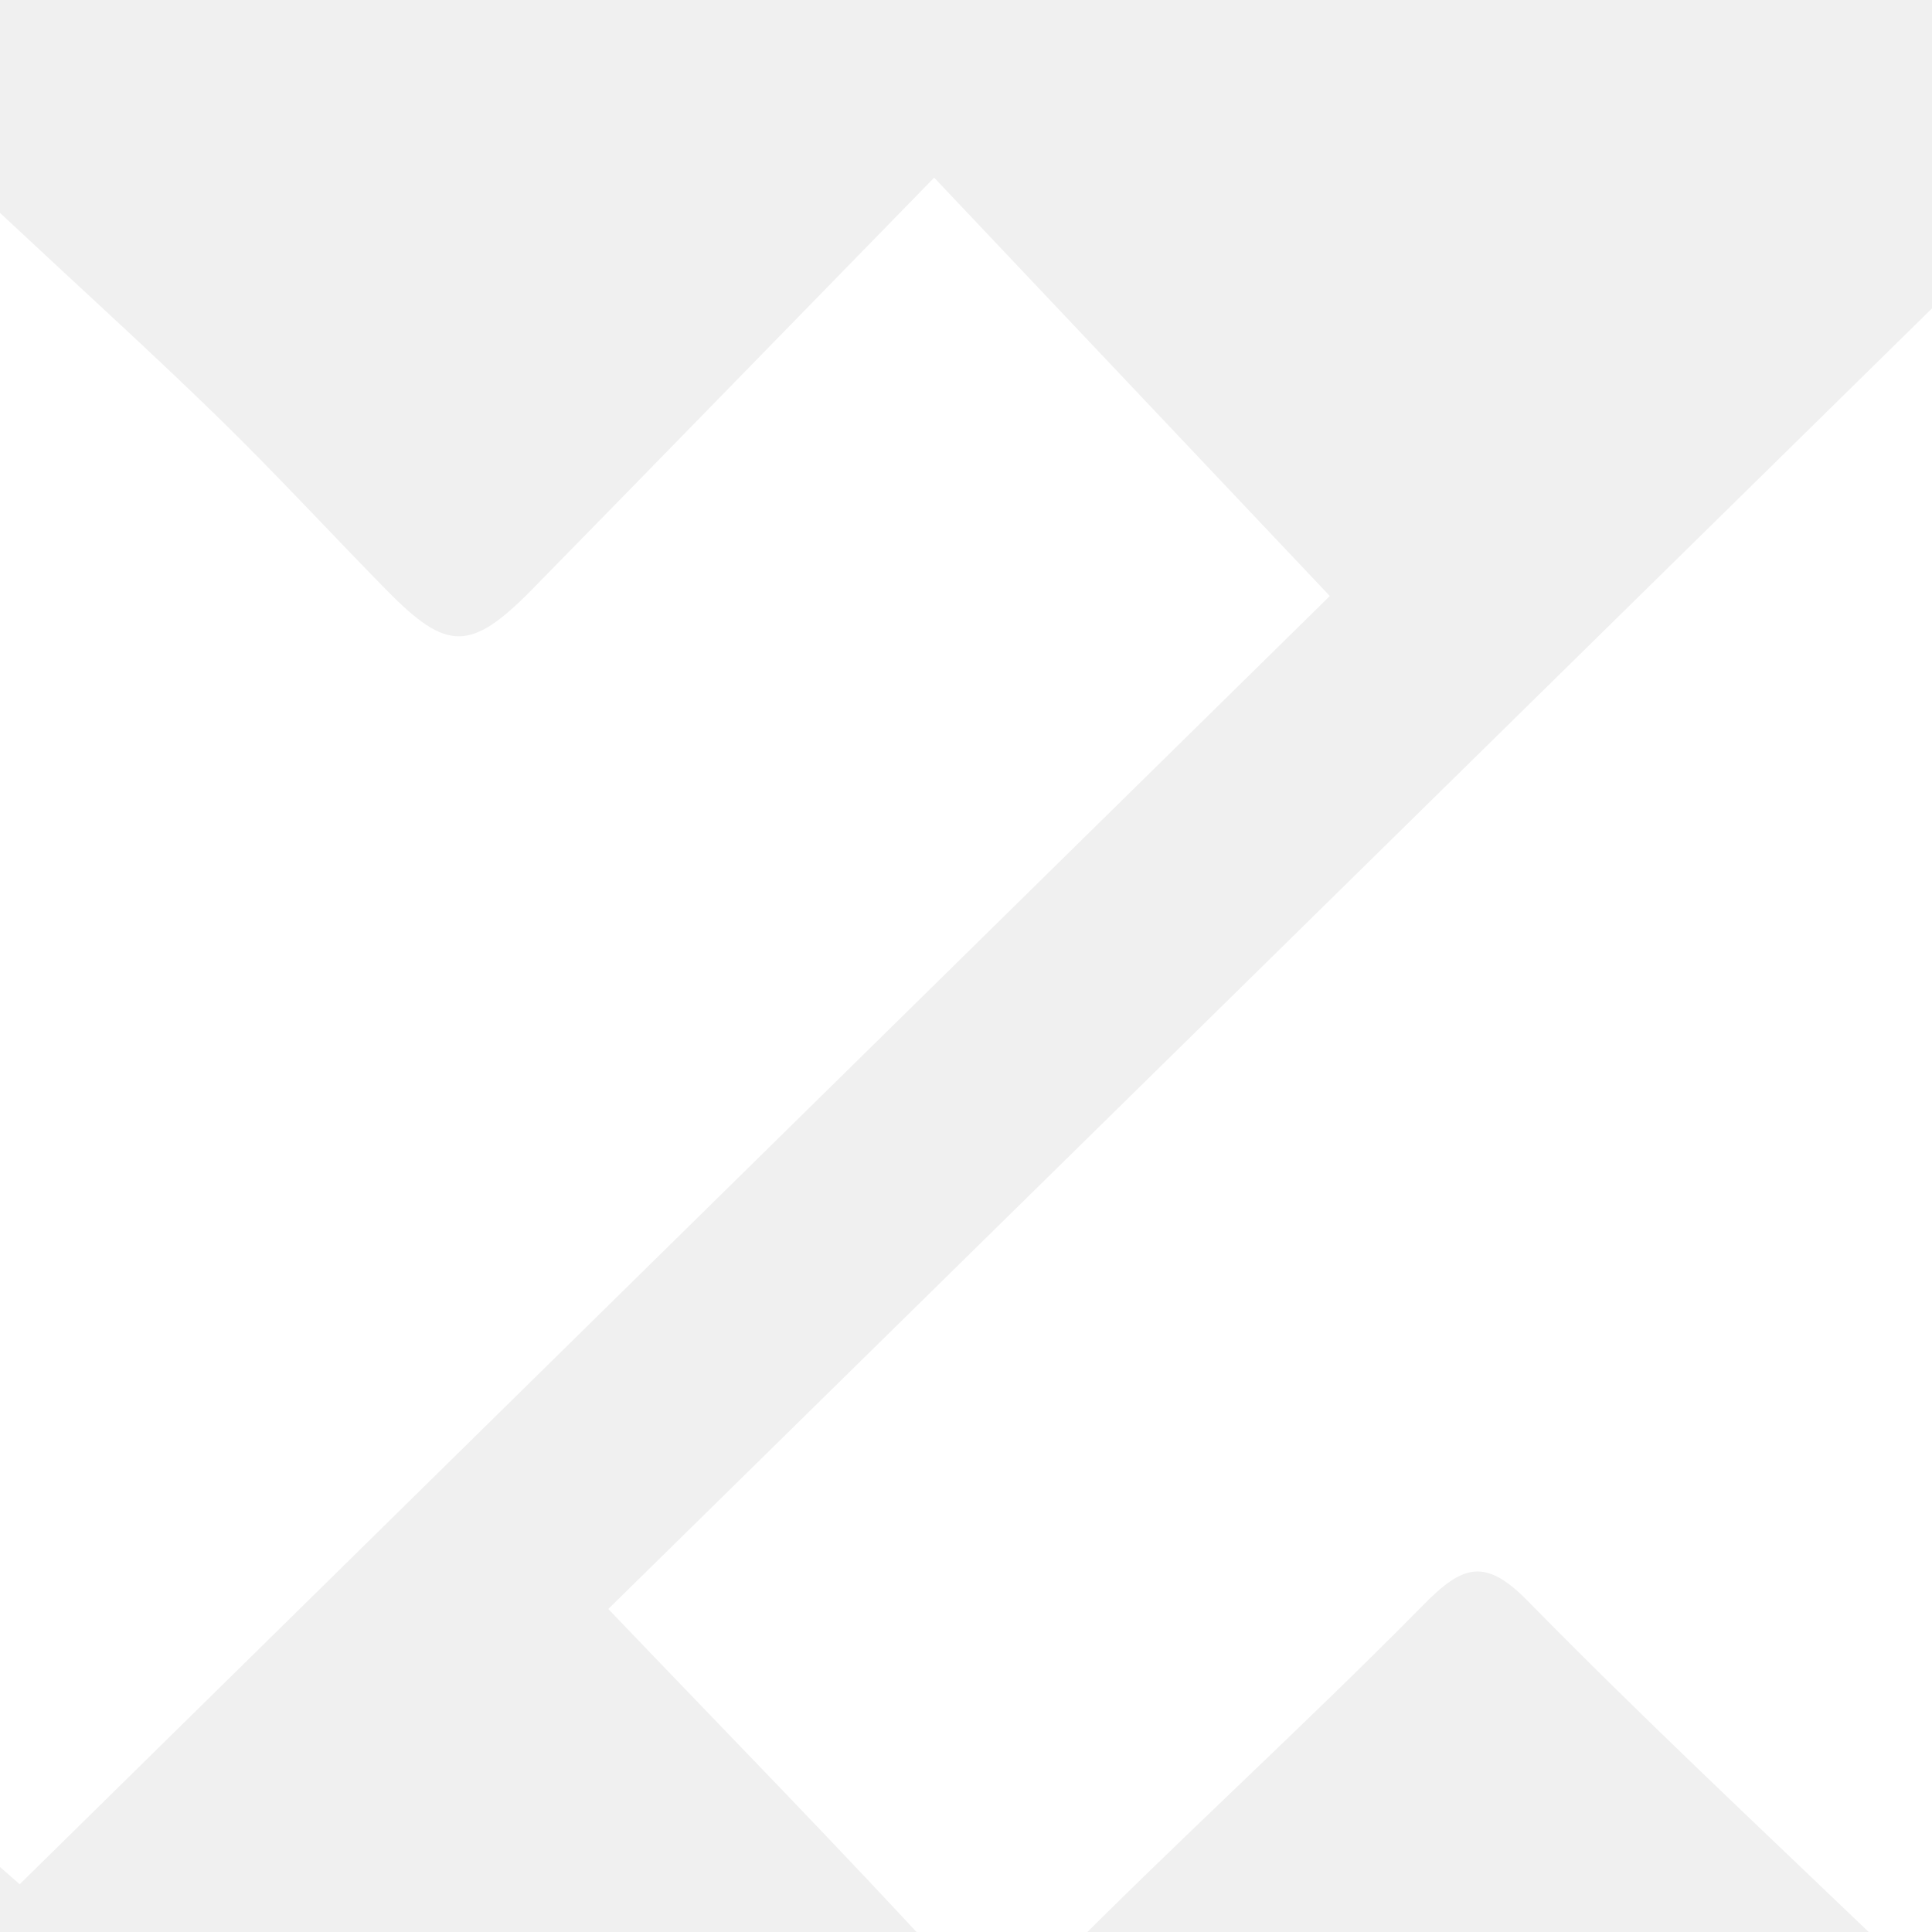
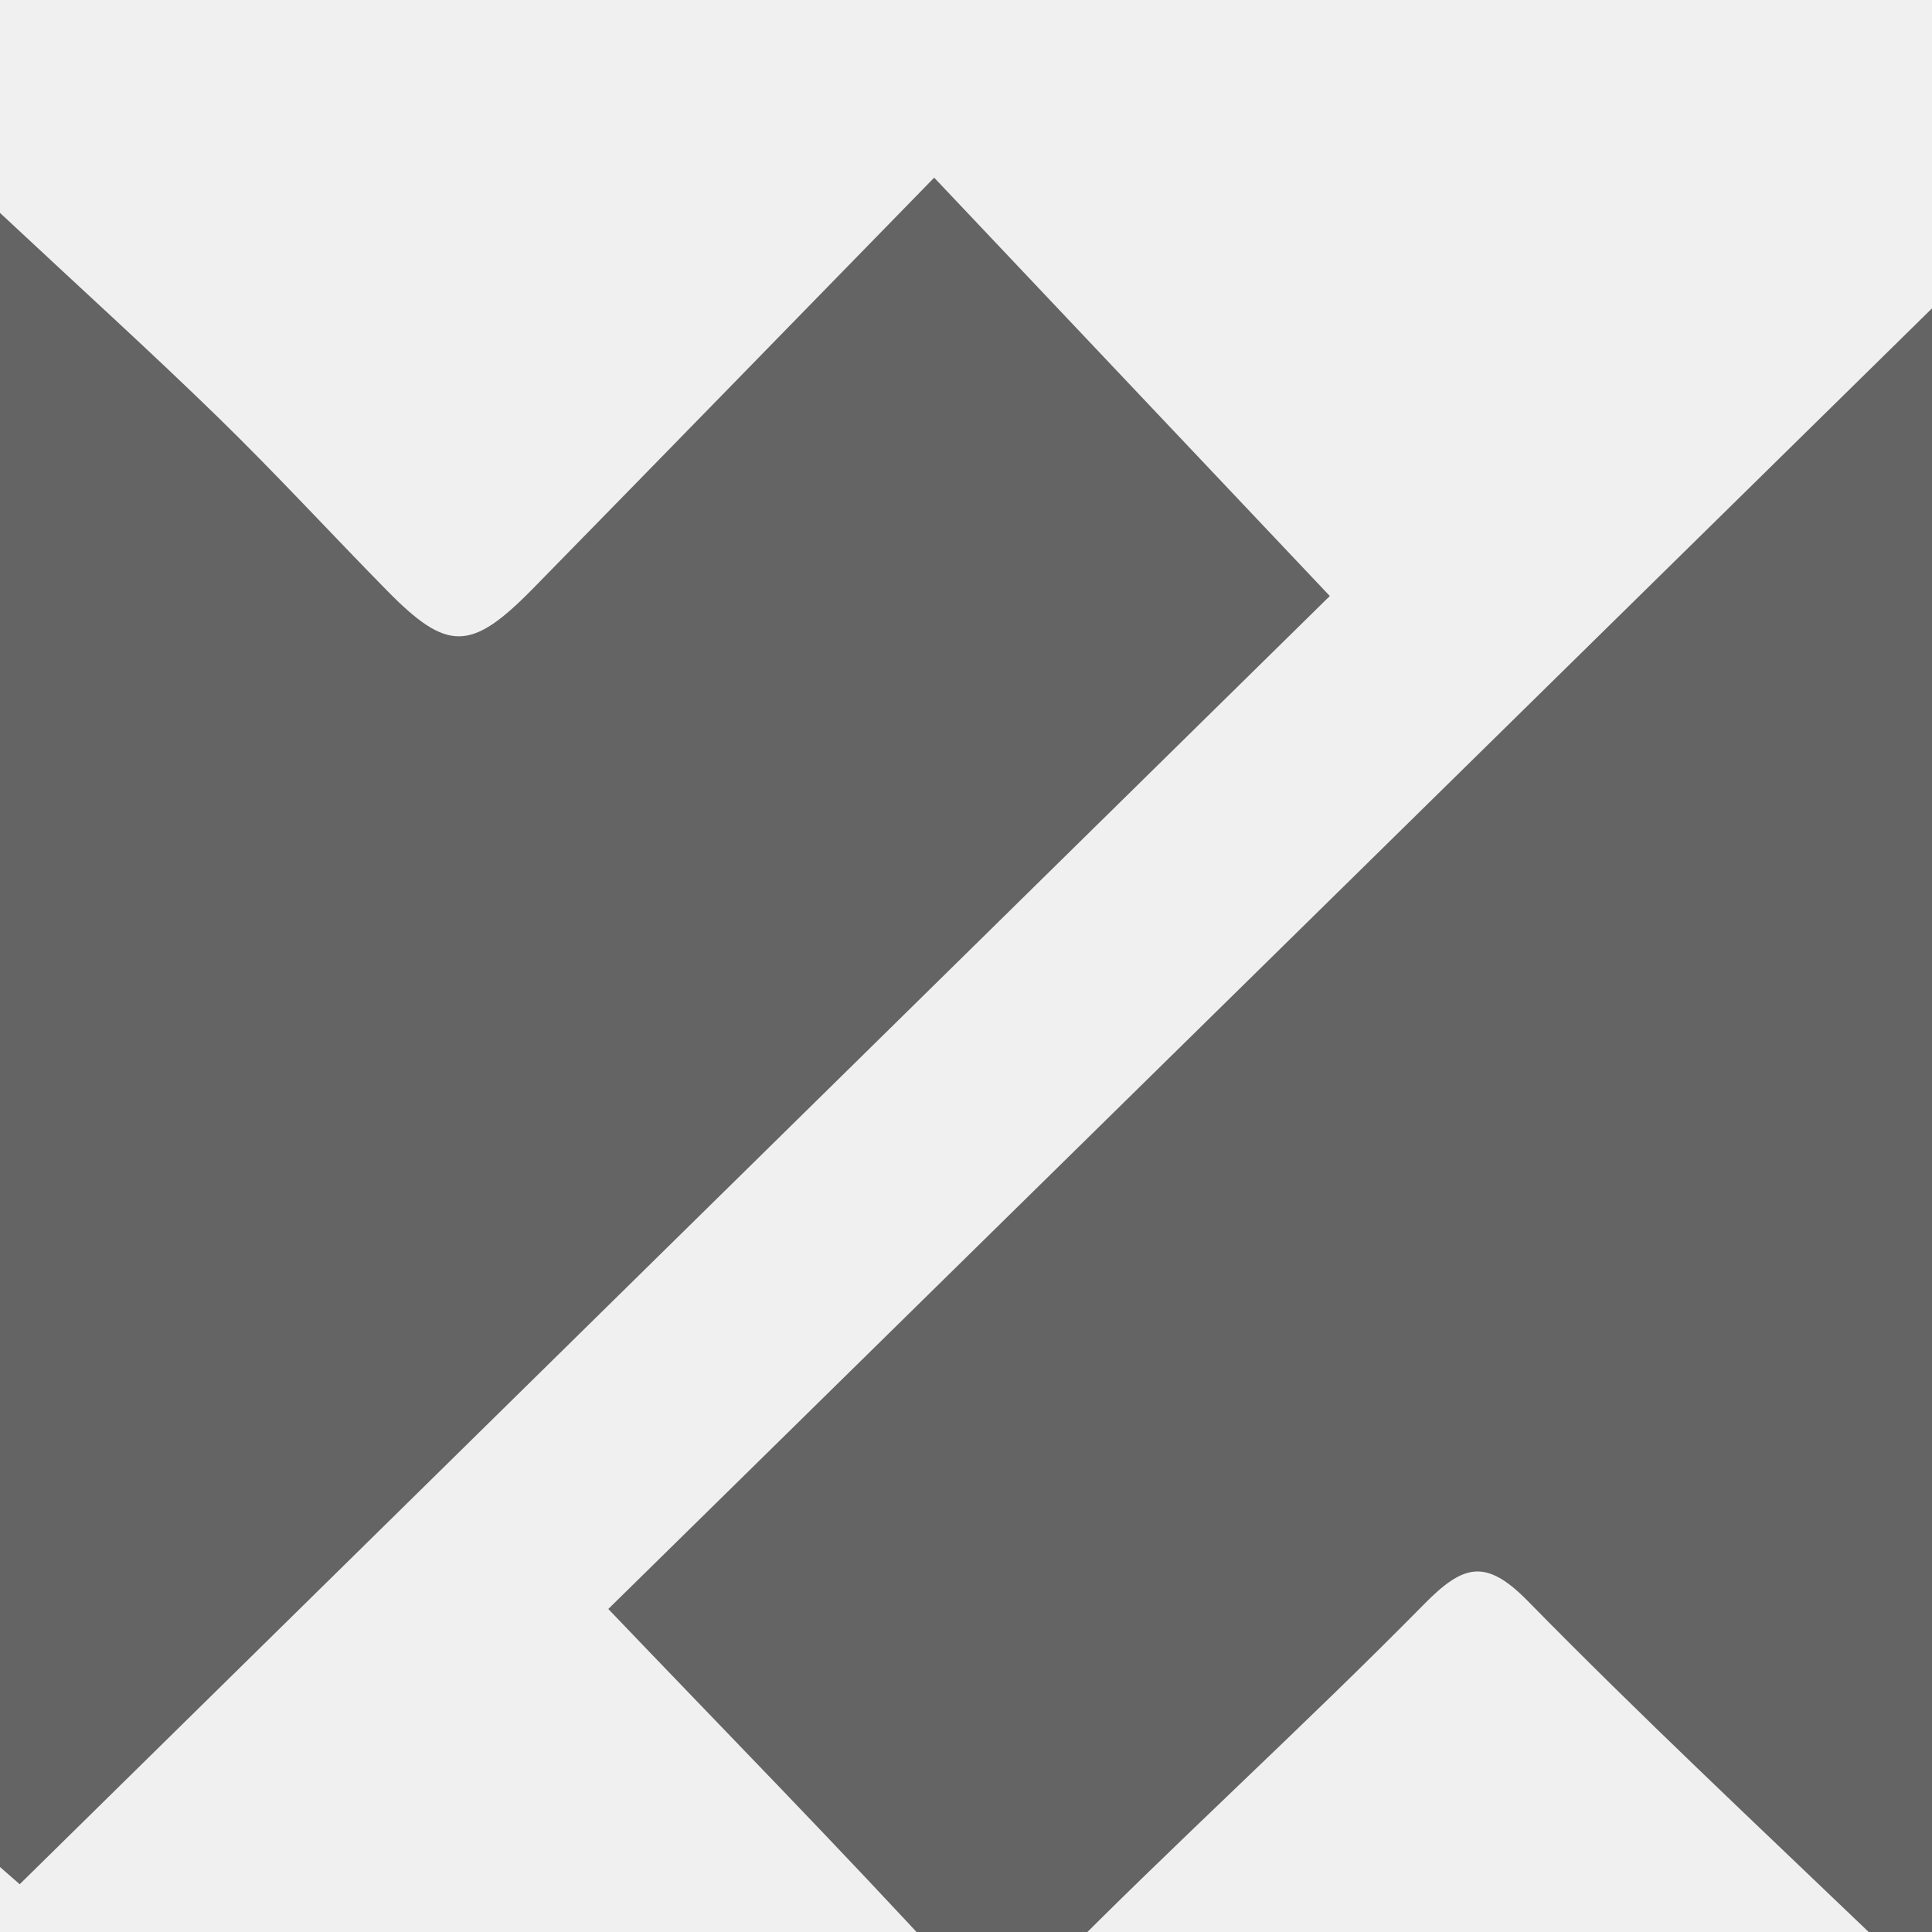
<svg xmlns="http://www.w3.org/2000/svg" width="87" height="87" viewBox="0 0 87 87" fill="none">
  <g clip-path="url(#clip0_5_146)">
-     <path d="M0 84.073V9.587C3.653 13.003 6.785 15.836 9.809 18.782C12.418 21.323 14.885 24.006 17.437 26.604C20.14 29.351 21.205 29.351 23.986 26.518C29.877 20.505 35.747 14.476 42.067 8C48.222 14.512 53.913 20.526 59.883 26.839C40.372 46.019 20.633 65.434 0.887 84.849L0 84.073Z" fill="white" />
-     <path d="M27.396 72.451C46.842 53.349 66.553 33.977 87 13.886V89.219C85.792 88.294 84.977 87.788 84.298 87.141C79.1 82.159 73.838 77.234 68.798 72.095C66.896 70.16 65.895 70.444 64.115 72.252C58.66 77.789 52.883 83.013 47.429 88.543C45.591 90.407 44.512 90.521 42.717 88.564C37.813 83.219 32.722 78.031 27.389 72.451H27.396Z" fill="white" />
+     <path d="M0 84.073V9.587C3.653 13.003 6.785 15.836 9.809 18.782C12.418 21.323 14.885 24.006 17.437 26.604C20.14 29.351 21.205 29.351 23.986 26.518C29.877 20.505 35.747 14.476 42.067 8C48.222 14.512 53.913 20.526 59.883 26.839C40.372 46.019 20.633 65.434 0.887 84.849L0 84.073Z" fill="#646464" />
+     <path d="M27.396 72.451C46.842 53.349 66.553 33.977 87 13.886V89.219C85.792 88.294 84.977 87.788 84.298 87.141C79.1 82.159 73.838 77.234 68.798 72.095C66.896 70.16 65.895 70.444 64.115 72.252C58.66 77.789 52.883 83.013 47.429 88.543C45.591 90.407 44.512 90.521 42.717 88.564C37.813 83.219 32.722 78.031 27.389 72.451H27.396Z" fill="#646464" />
  </g>
  <defs>
    <clipPath id="clip0_5_146">
-       <rect width="87" height="87" fill="white" />
+       <rect width="87" height="87" fill="#646464" />
    </clipPath>
  </defs>
</svg>
